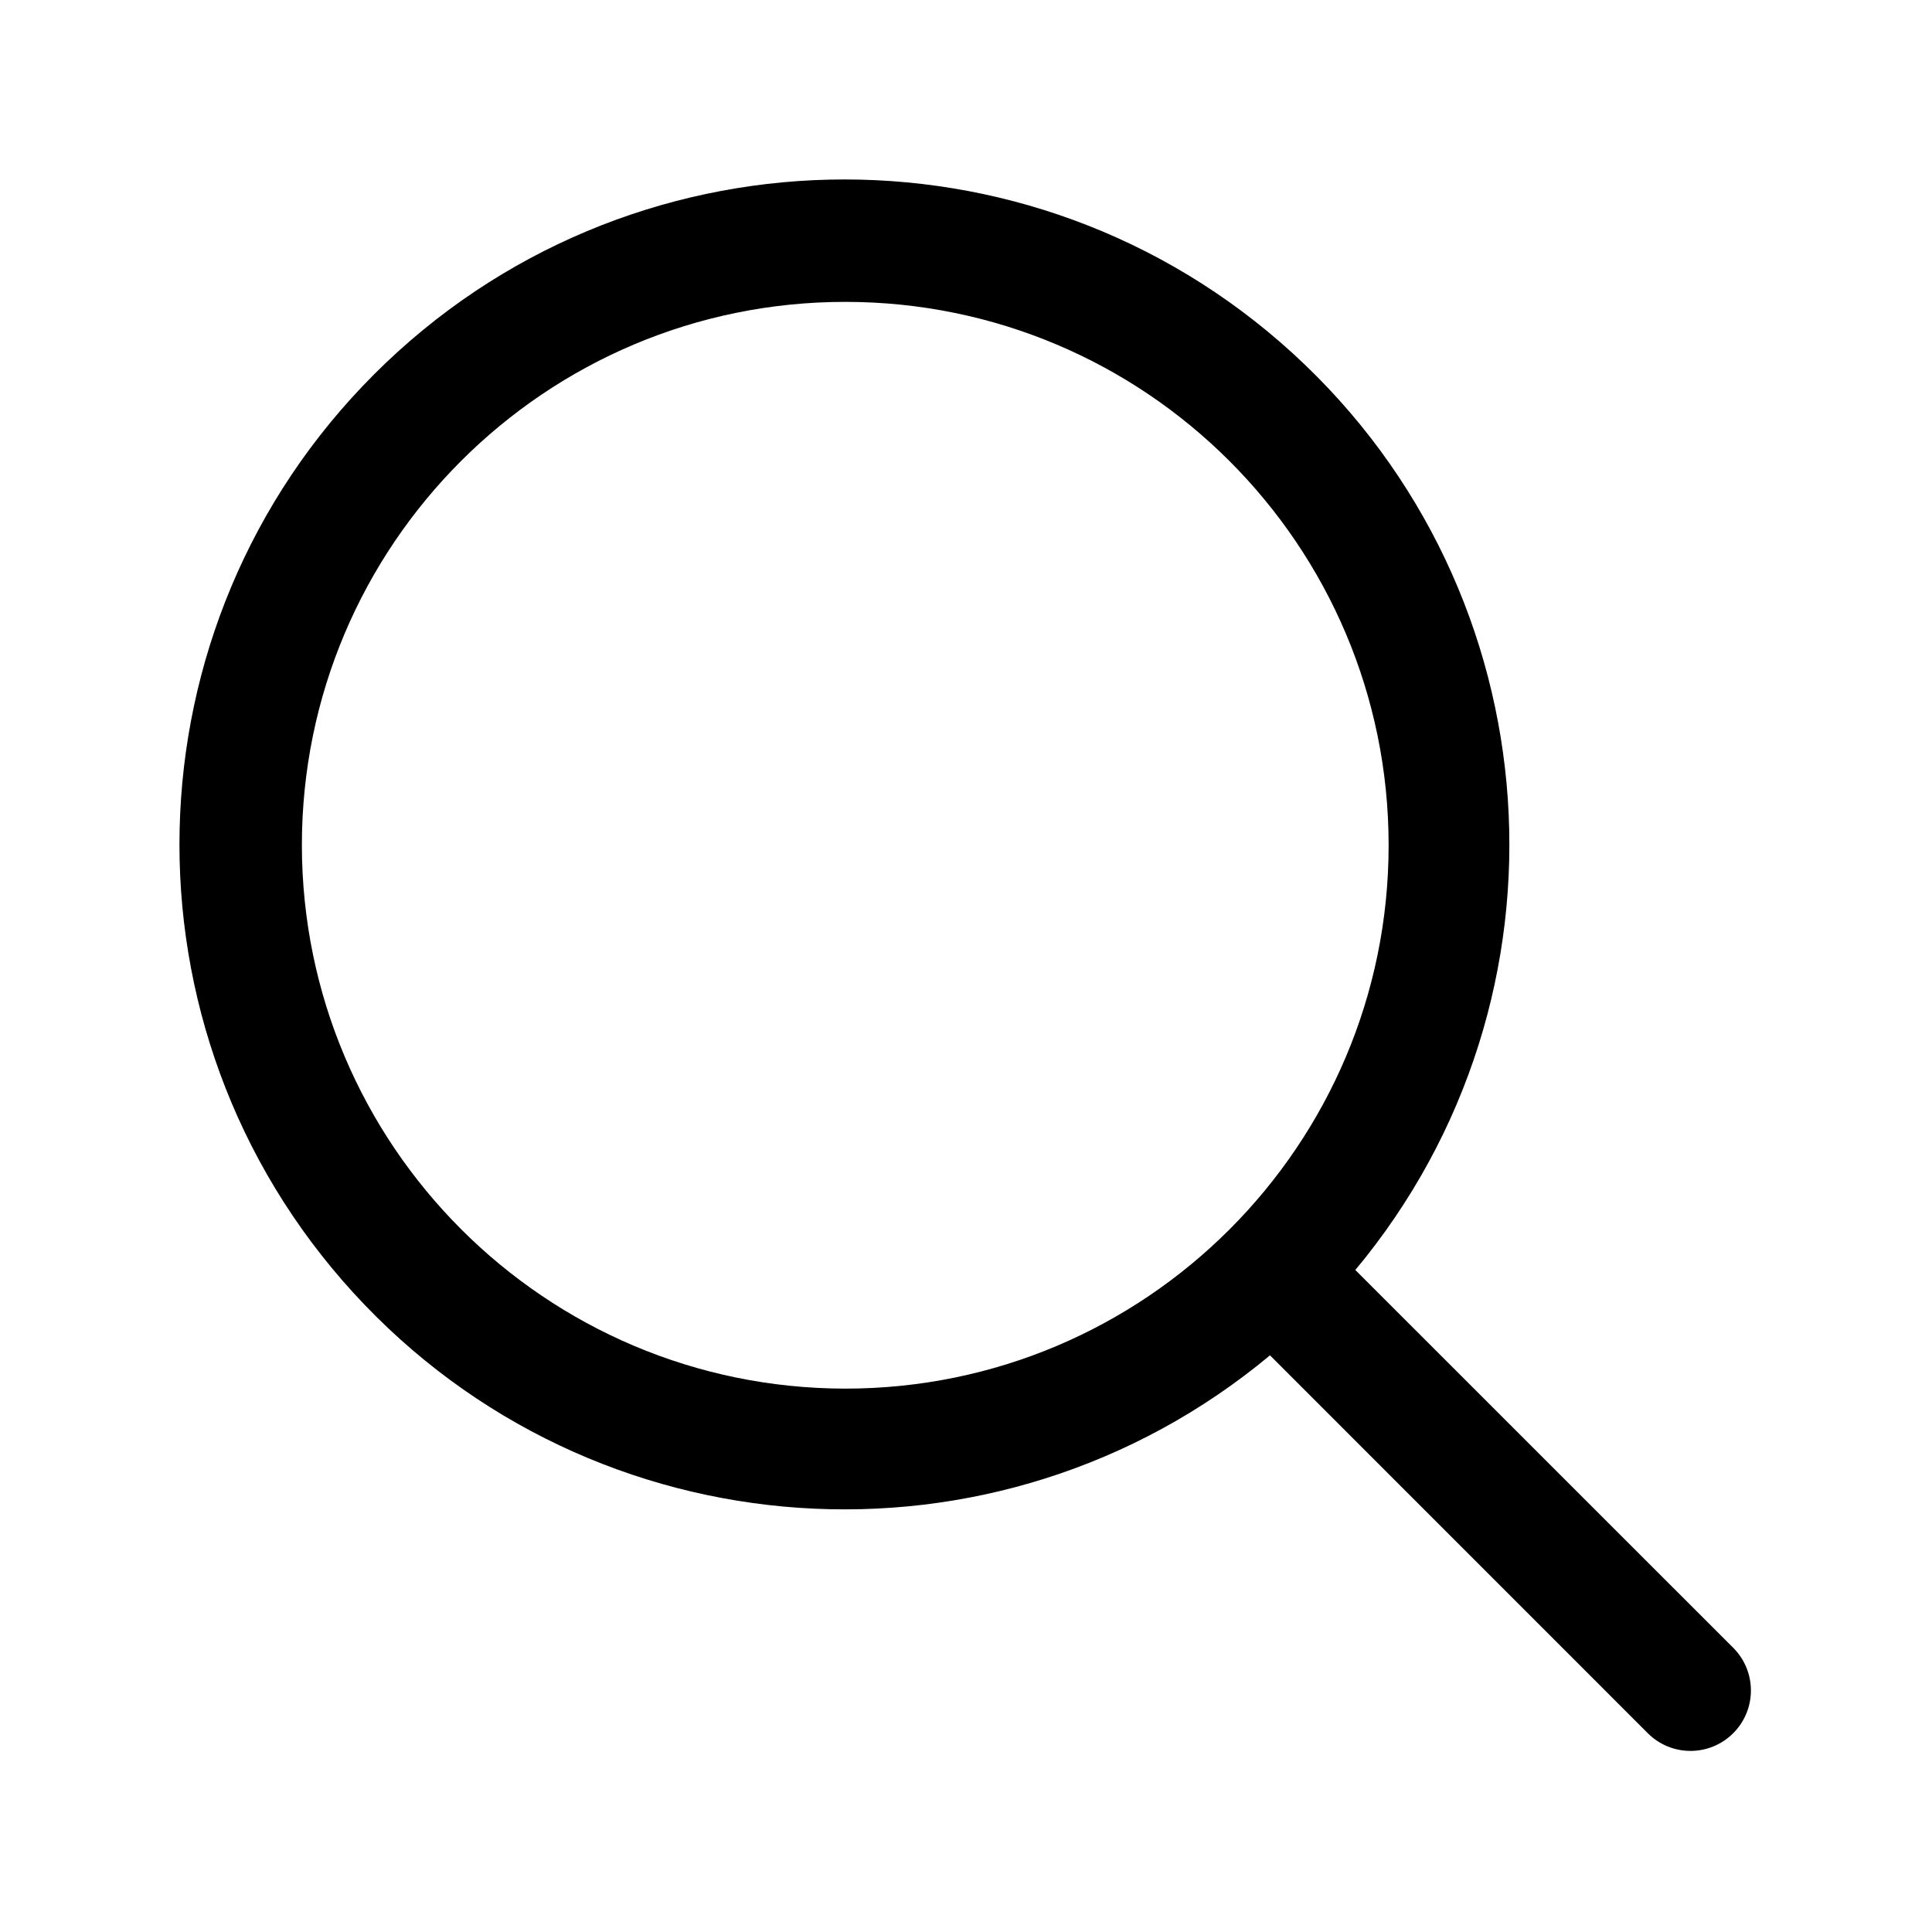
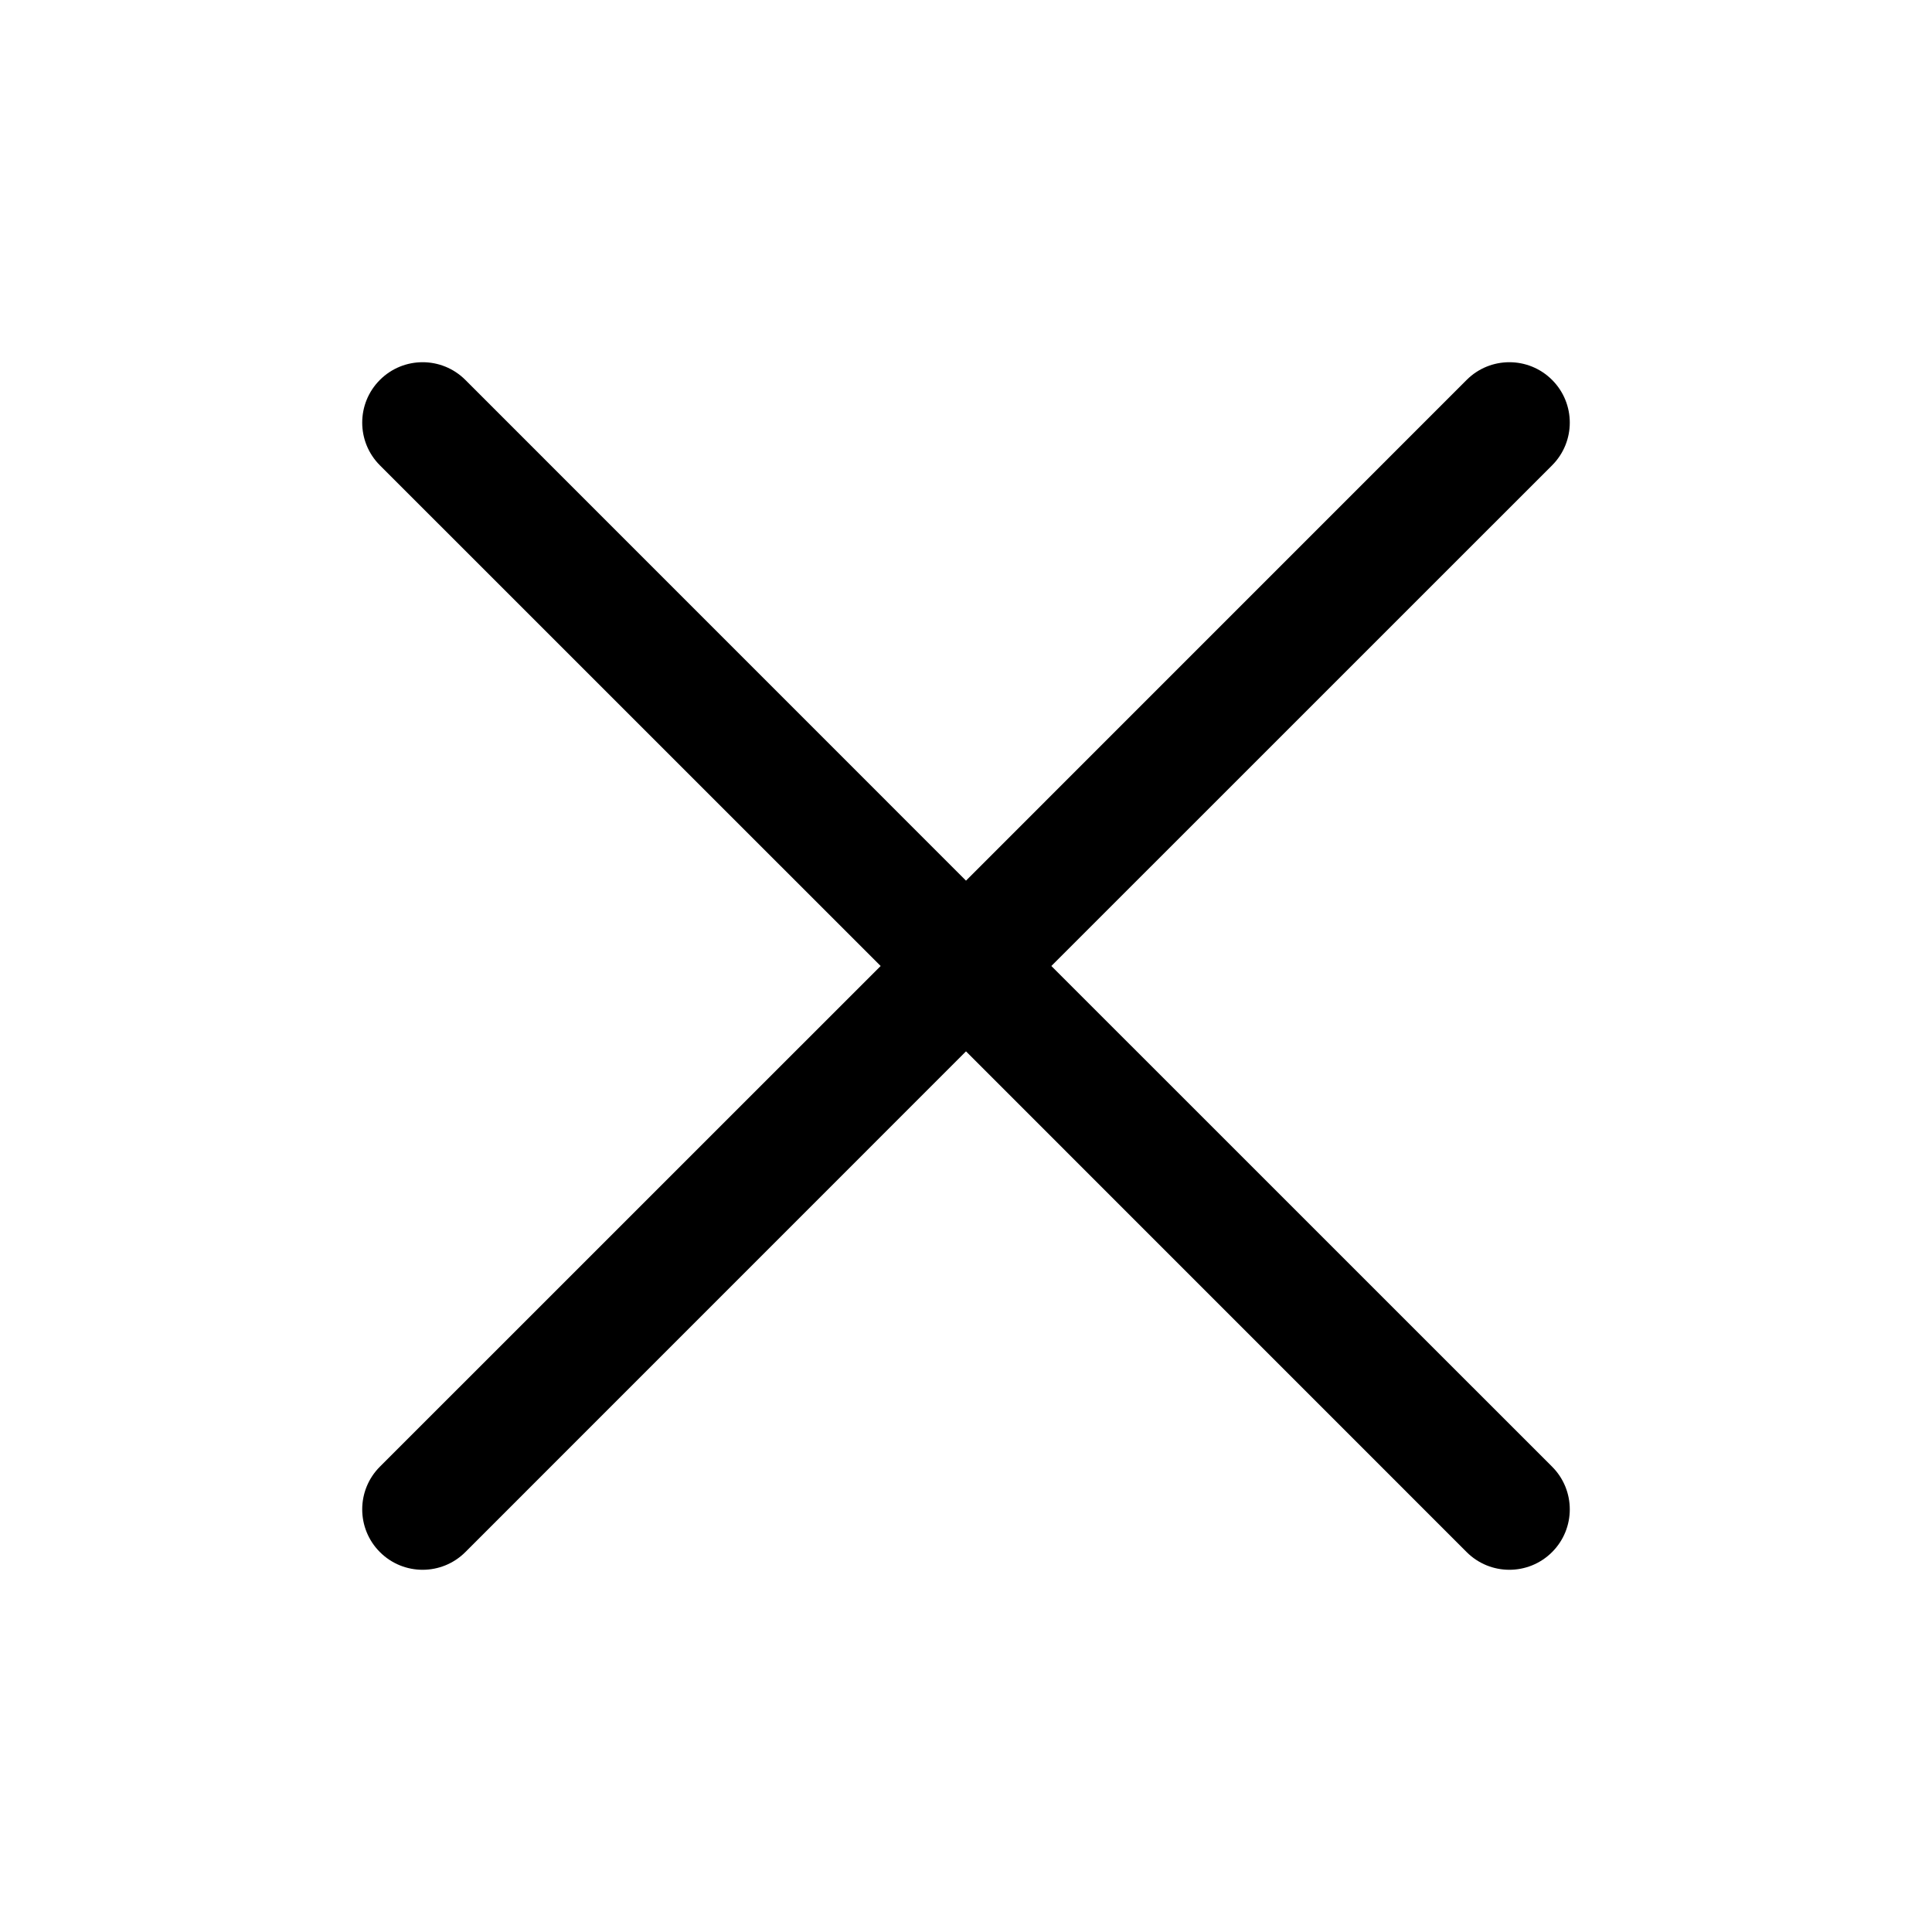
- <svg xmlns="http://www.w3.org/2000/svg" fill="currentColor" viewBox="0 0 256 256">
-   <path d="M229.66,218.34l-50.07-50.06a88.11,88.11,0,1,0-11.31,11.31l50.06,50.07a8,8,0,0,0,11.32-11.32ZM40,112a72,72,0,1,1,72,72A72.08,72.08,0,0,1,40,112Z" />
+ <svg xmlns="http://www.w3.org/2000/svg" width="32" height="32" fill="#000000" viewBox="0 0 256 256">
+   <path d="M205.66,194.34a8,8,0,0,1-11.32,11.32L128,139.31,61.66,205.66a8,8,0,0,1-11.32-11.32L116.69,128,50.34,61.66A8,8,0,0,1,61.66,50.34L128,116.69l66.34-66.35a8,8,0,0,1,11.32,11.32L139.31,128Z" />
</svg>
